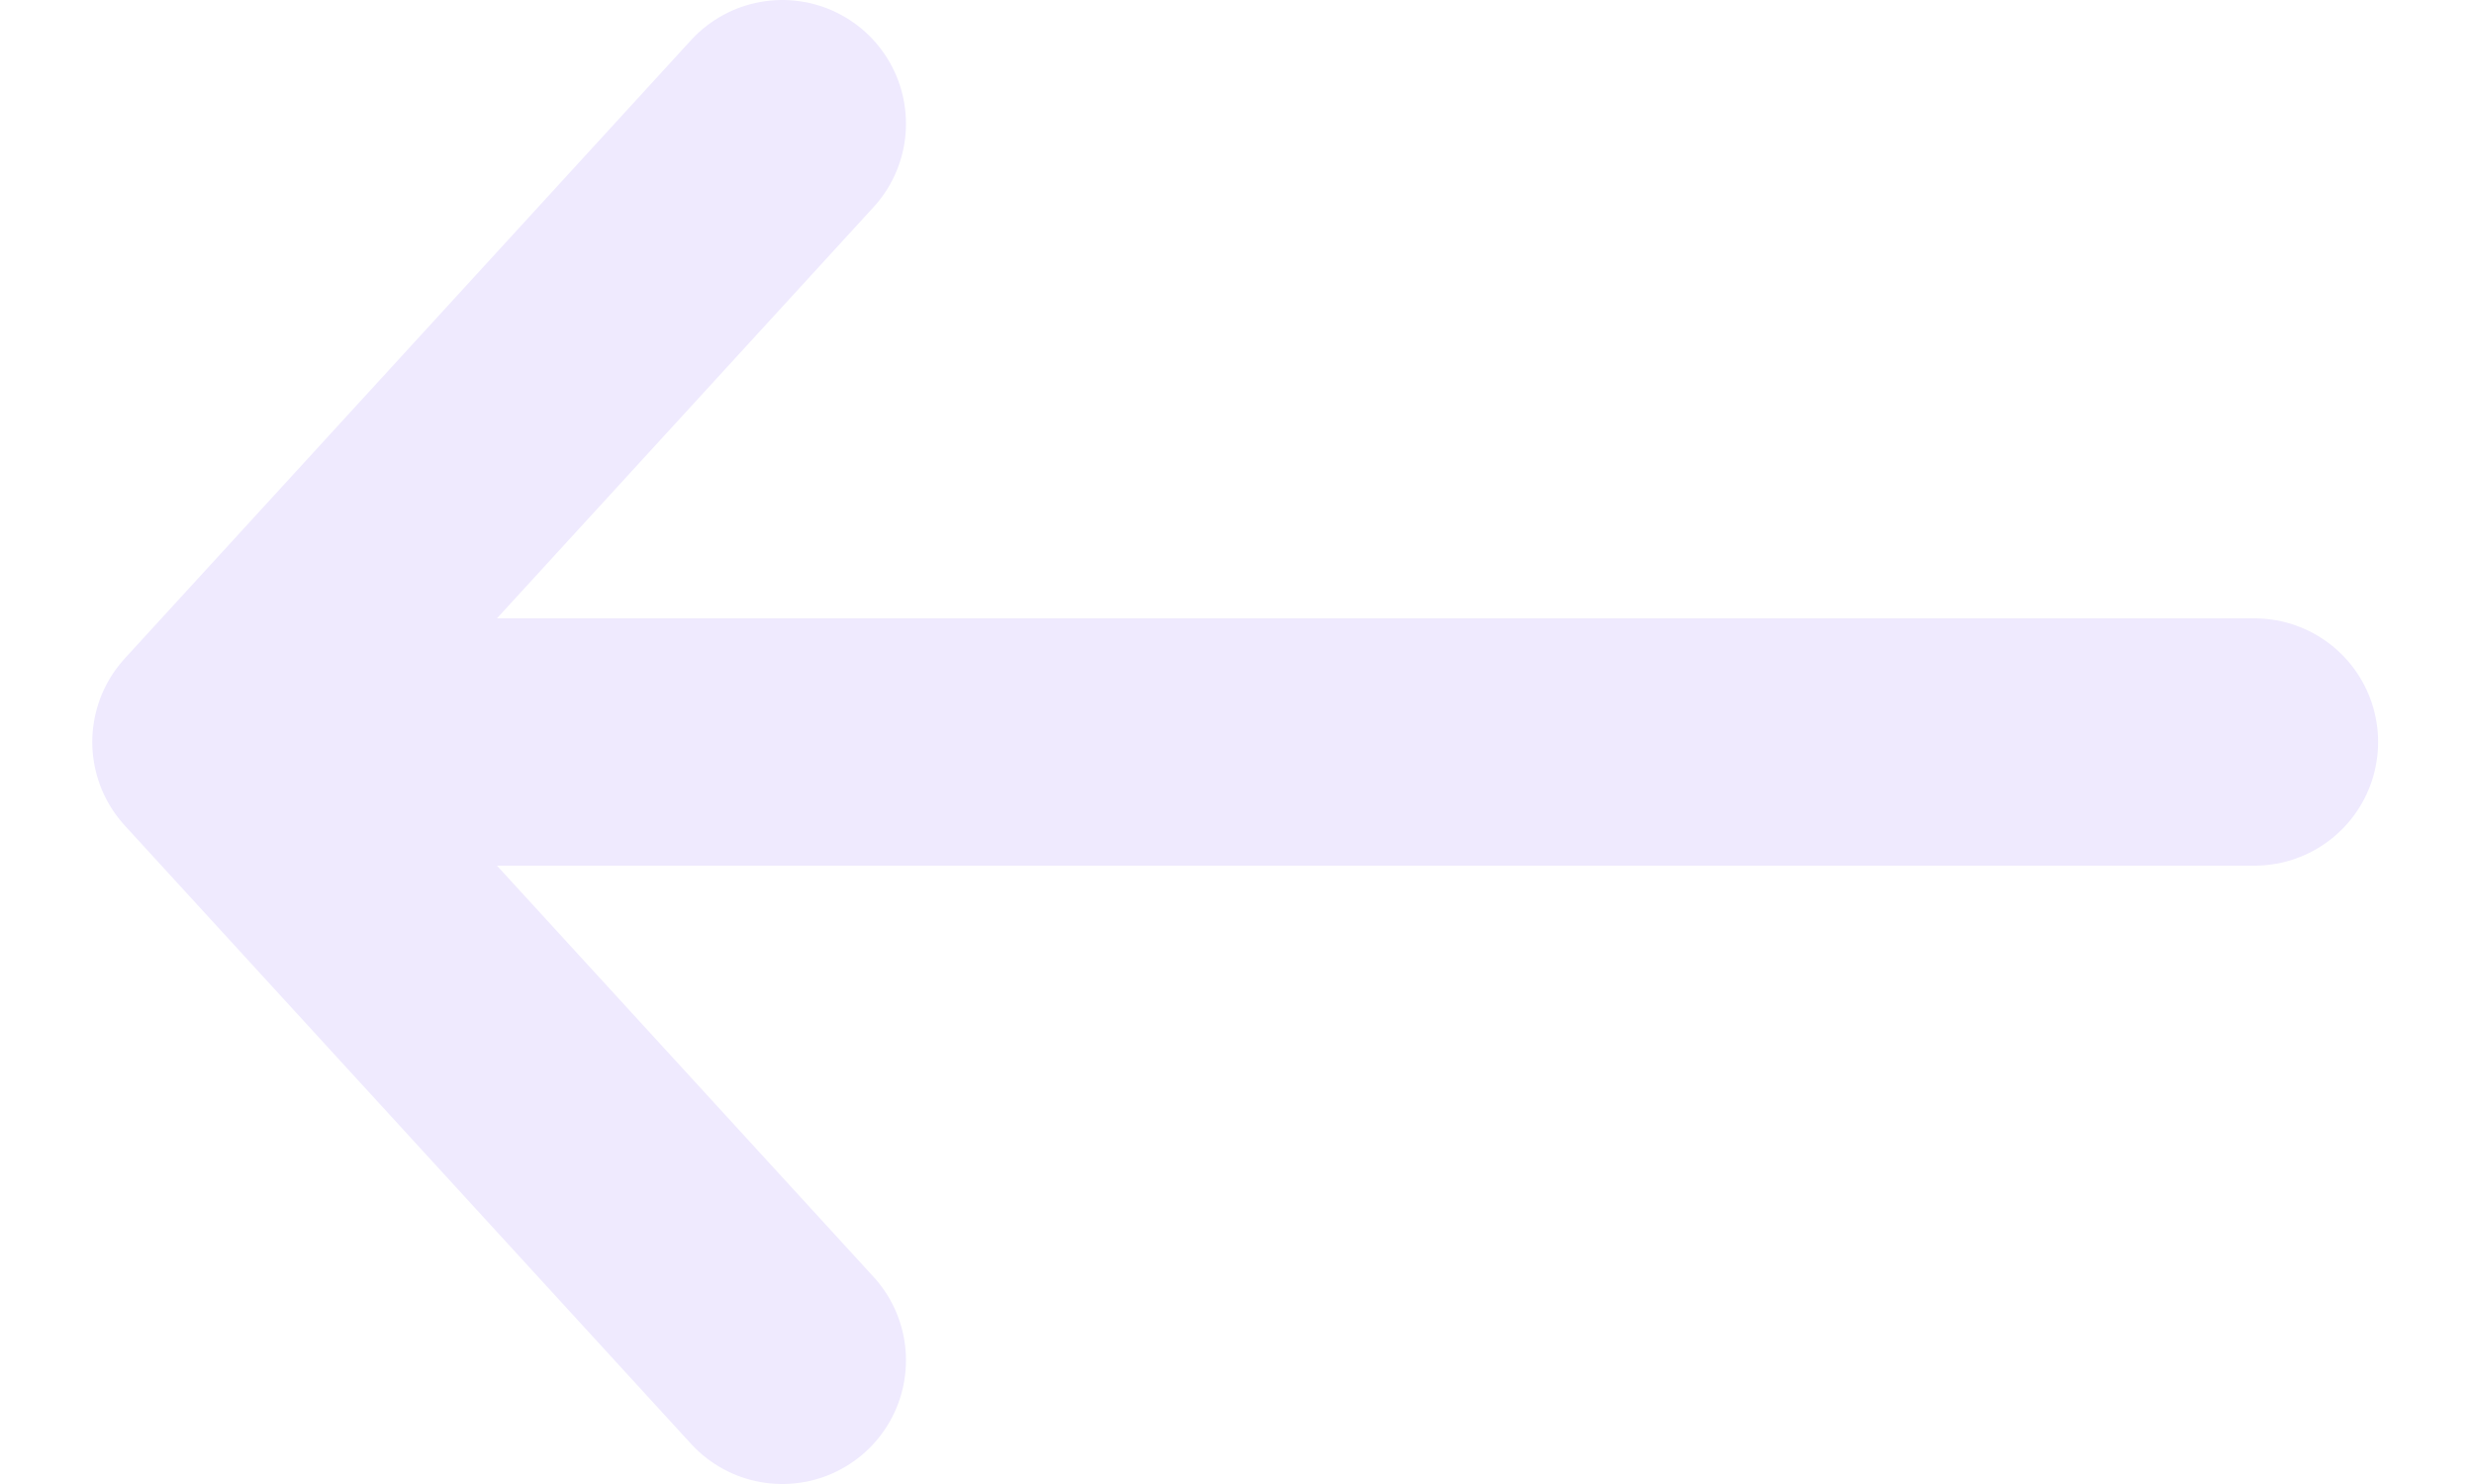
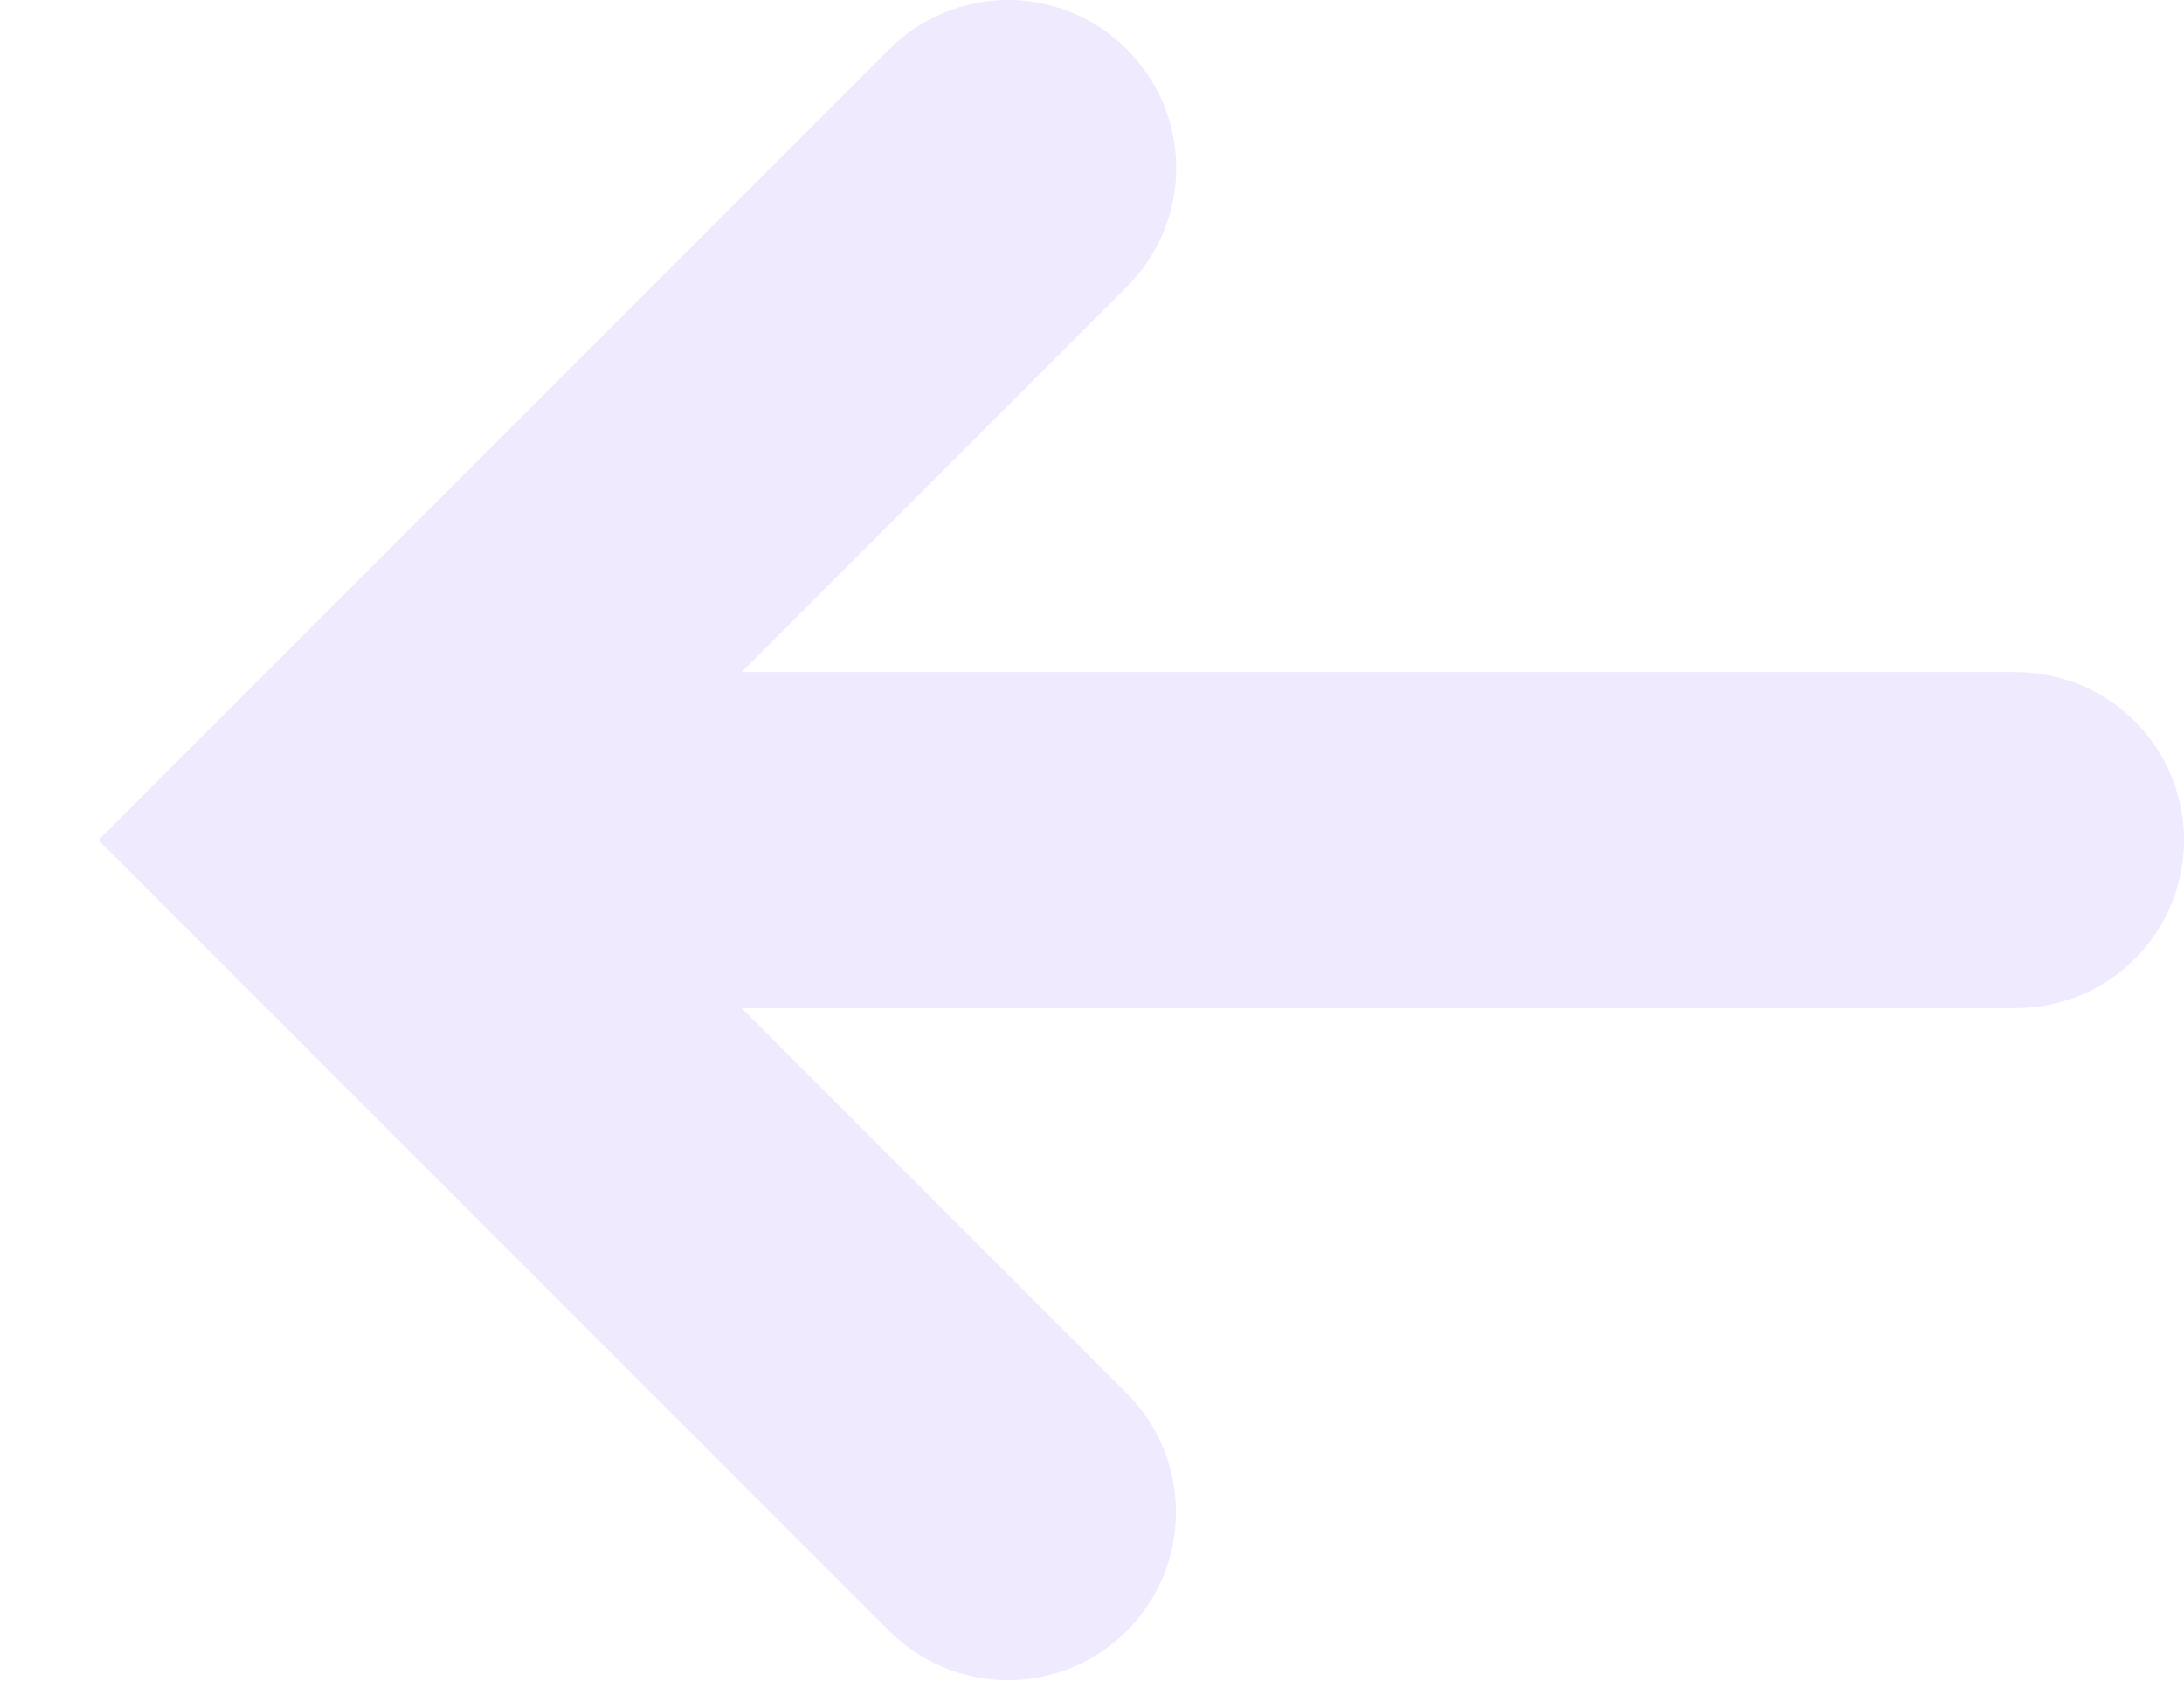
- <svg xmlns="http://www.w3.org/2000/svg" width="20" height="12" viewBox="0 0 20 12" fill="none">
-   <path d="M18.225 6H1.746M1.746 6L6.324 1M1.746 6L6.324 11" stroke="#EFEAFE" stroke-width="2" stroke-linecap="round" stroke-linejoin="round" />
+ <svg xmlns="http://www.w3.org/2000/svg" width="13" height="10" viewBox="0 0 13 10" fill="none">
+   <path d="M0.586 5L5.293 9.707C5.386 9.8 5.496 9.873 5.617 9.924C5.739 9.974 5.869 10 6 10C6.131 10 6.261 9.974 6.383 9.924C6.504 9.873 6.614 9.8 6.707 9.707C6.8 9.614 6.873 9.504 6.924 9.383C6.974 9.261 7 9.131 7 9C7 8.869 6.974 8.739 6.924 8.617C6.873 8.496 6.8 8.386 6.707 8.293L4.414 6L12 6C12.265 6 12.52 5.895 12.707 5.707C12.895 5.519 13 5.265 13 5C13 4.735 12.895 4.48 12.707 4.293C12.52 4.105 12.265 4 12 4L4.414 4L6.707 1.707C6.8 1.614 6.874 1.504 6.925 1.383C6.975 1.261 7.001 1.131 7.001 1C7.001 0.868 6.975 0.738 6.925 0.617C6.874 0.496 6.8 0.386 6.707 0.293C6.519 0.105 6.265 0 6 0C5.735 0 5.481 0.105 5.293 0.293L0.586 5Z" fill="#EFEAFE" />
</svg>
